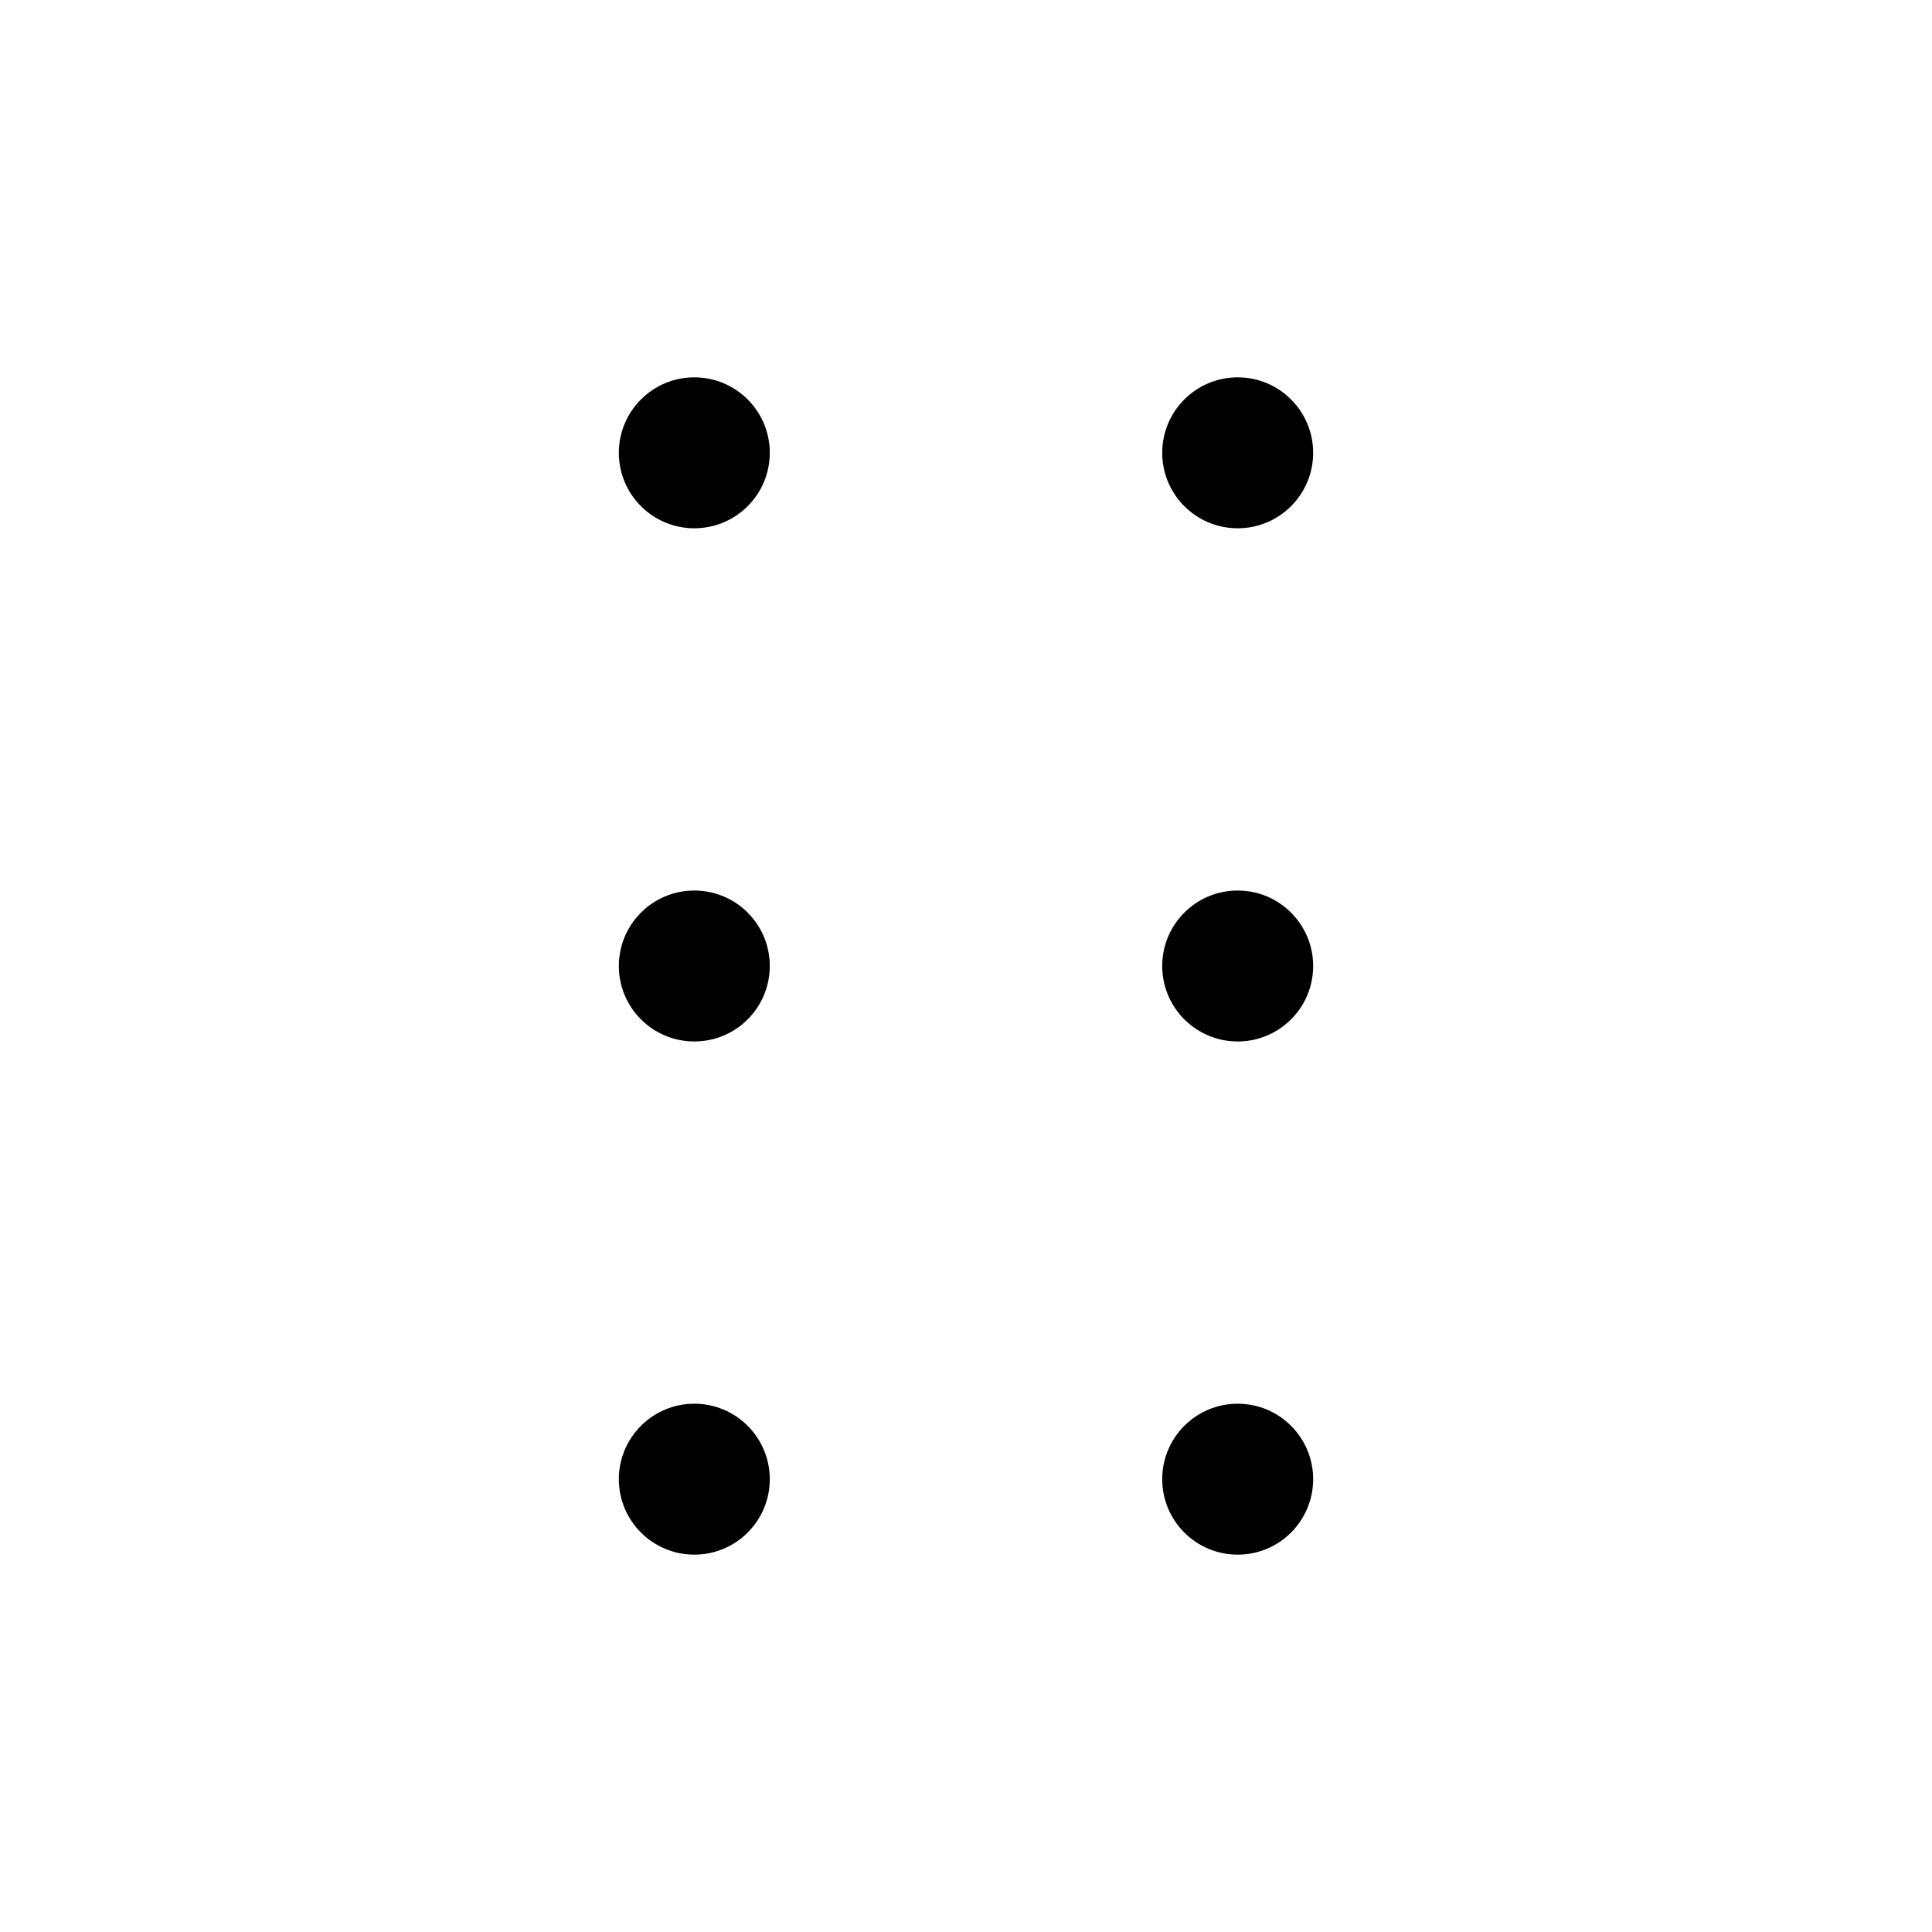
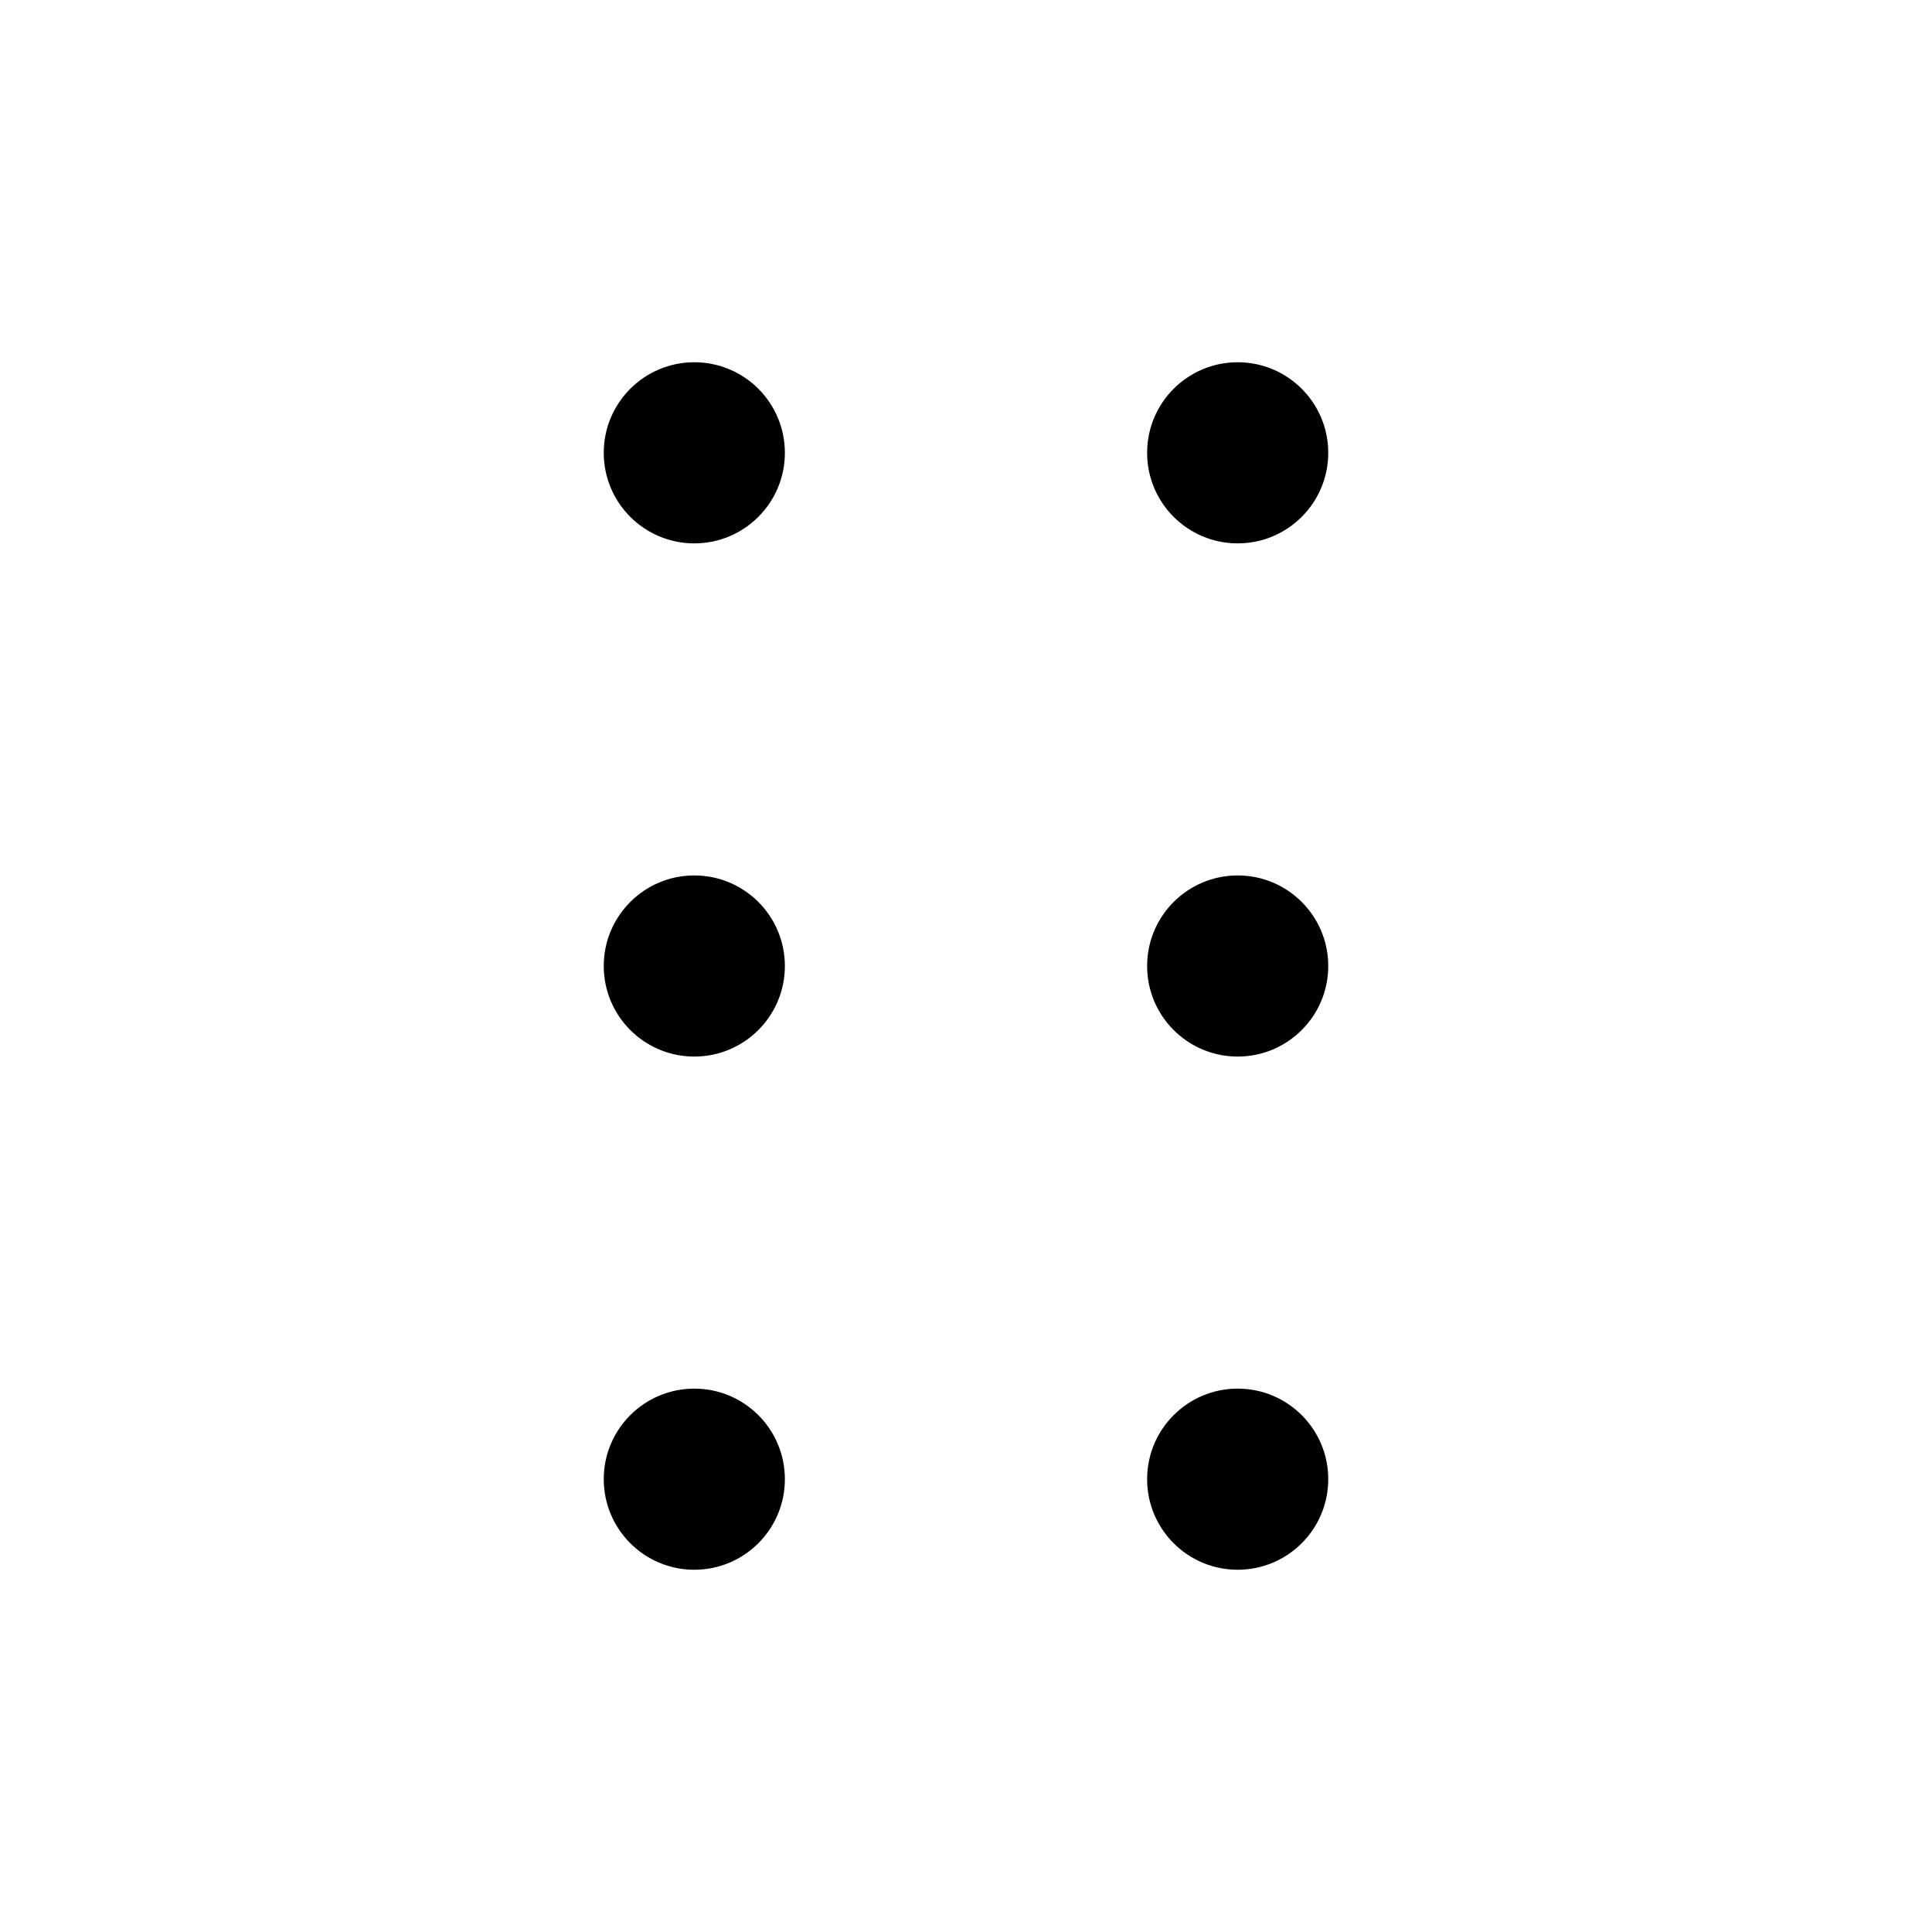
<svg xmlns="http://www.w3.org/2000/svg" viewBox="0 0 256 256" fill="#000000">
-   <path d="M102,60A10,10,0,1,1,92,50,10,10,0,0,1,102,60Zm62,10a10,10,0,1,0-10-10A10,10,0,0,0,164,70ZM92,118a10,10,0,1,0,10,10A10,10,0,0,0,92,118Zm72,0a10,10,0,1,0,10,10A10,10,0,0,0,164,118ZM92,186a10,10,0,1,0,10,10A10,10,0,0,0,92,186Zm72,0a10,10,0,1,0,10,10A10,10,0,0,0,164,186Z" />
+   <path d="M104,60A12,12,0,1,1,92,48,12,12,0,0,1,104,60Zm60,12a12,12,0,1,0-12-12A12,12,0,0,0,164,72ZM92,116a12,12,0,1,0,12,12A12,12,0,0,0,92,116Zm72,0a12,12,0,1,0,12,12A12,12,0,0,0,164,116ZM92,184a12,12,0,1,0,12,12A12,12,0,0,0,92,184Zm72,0a12,12,0,1,0,12,12A12,12,0,0,0,164,184Z" />
</svg>
